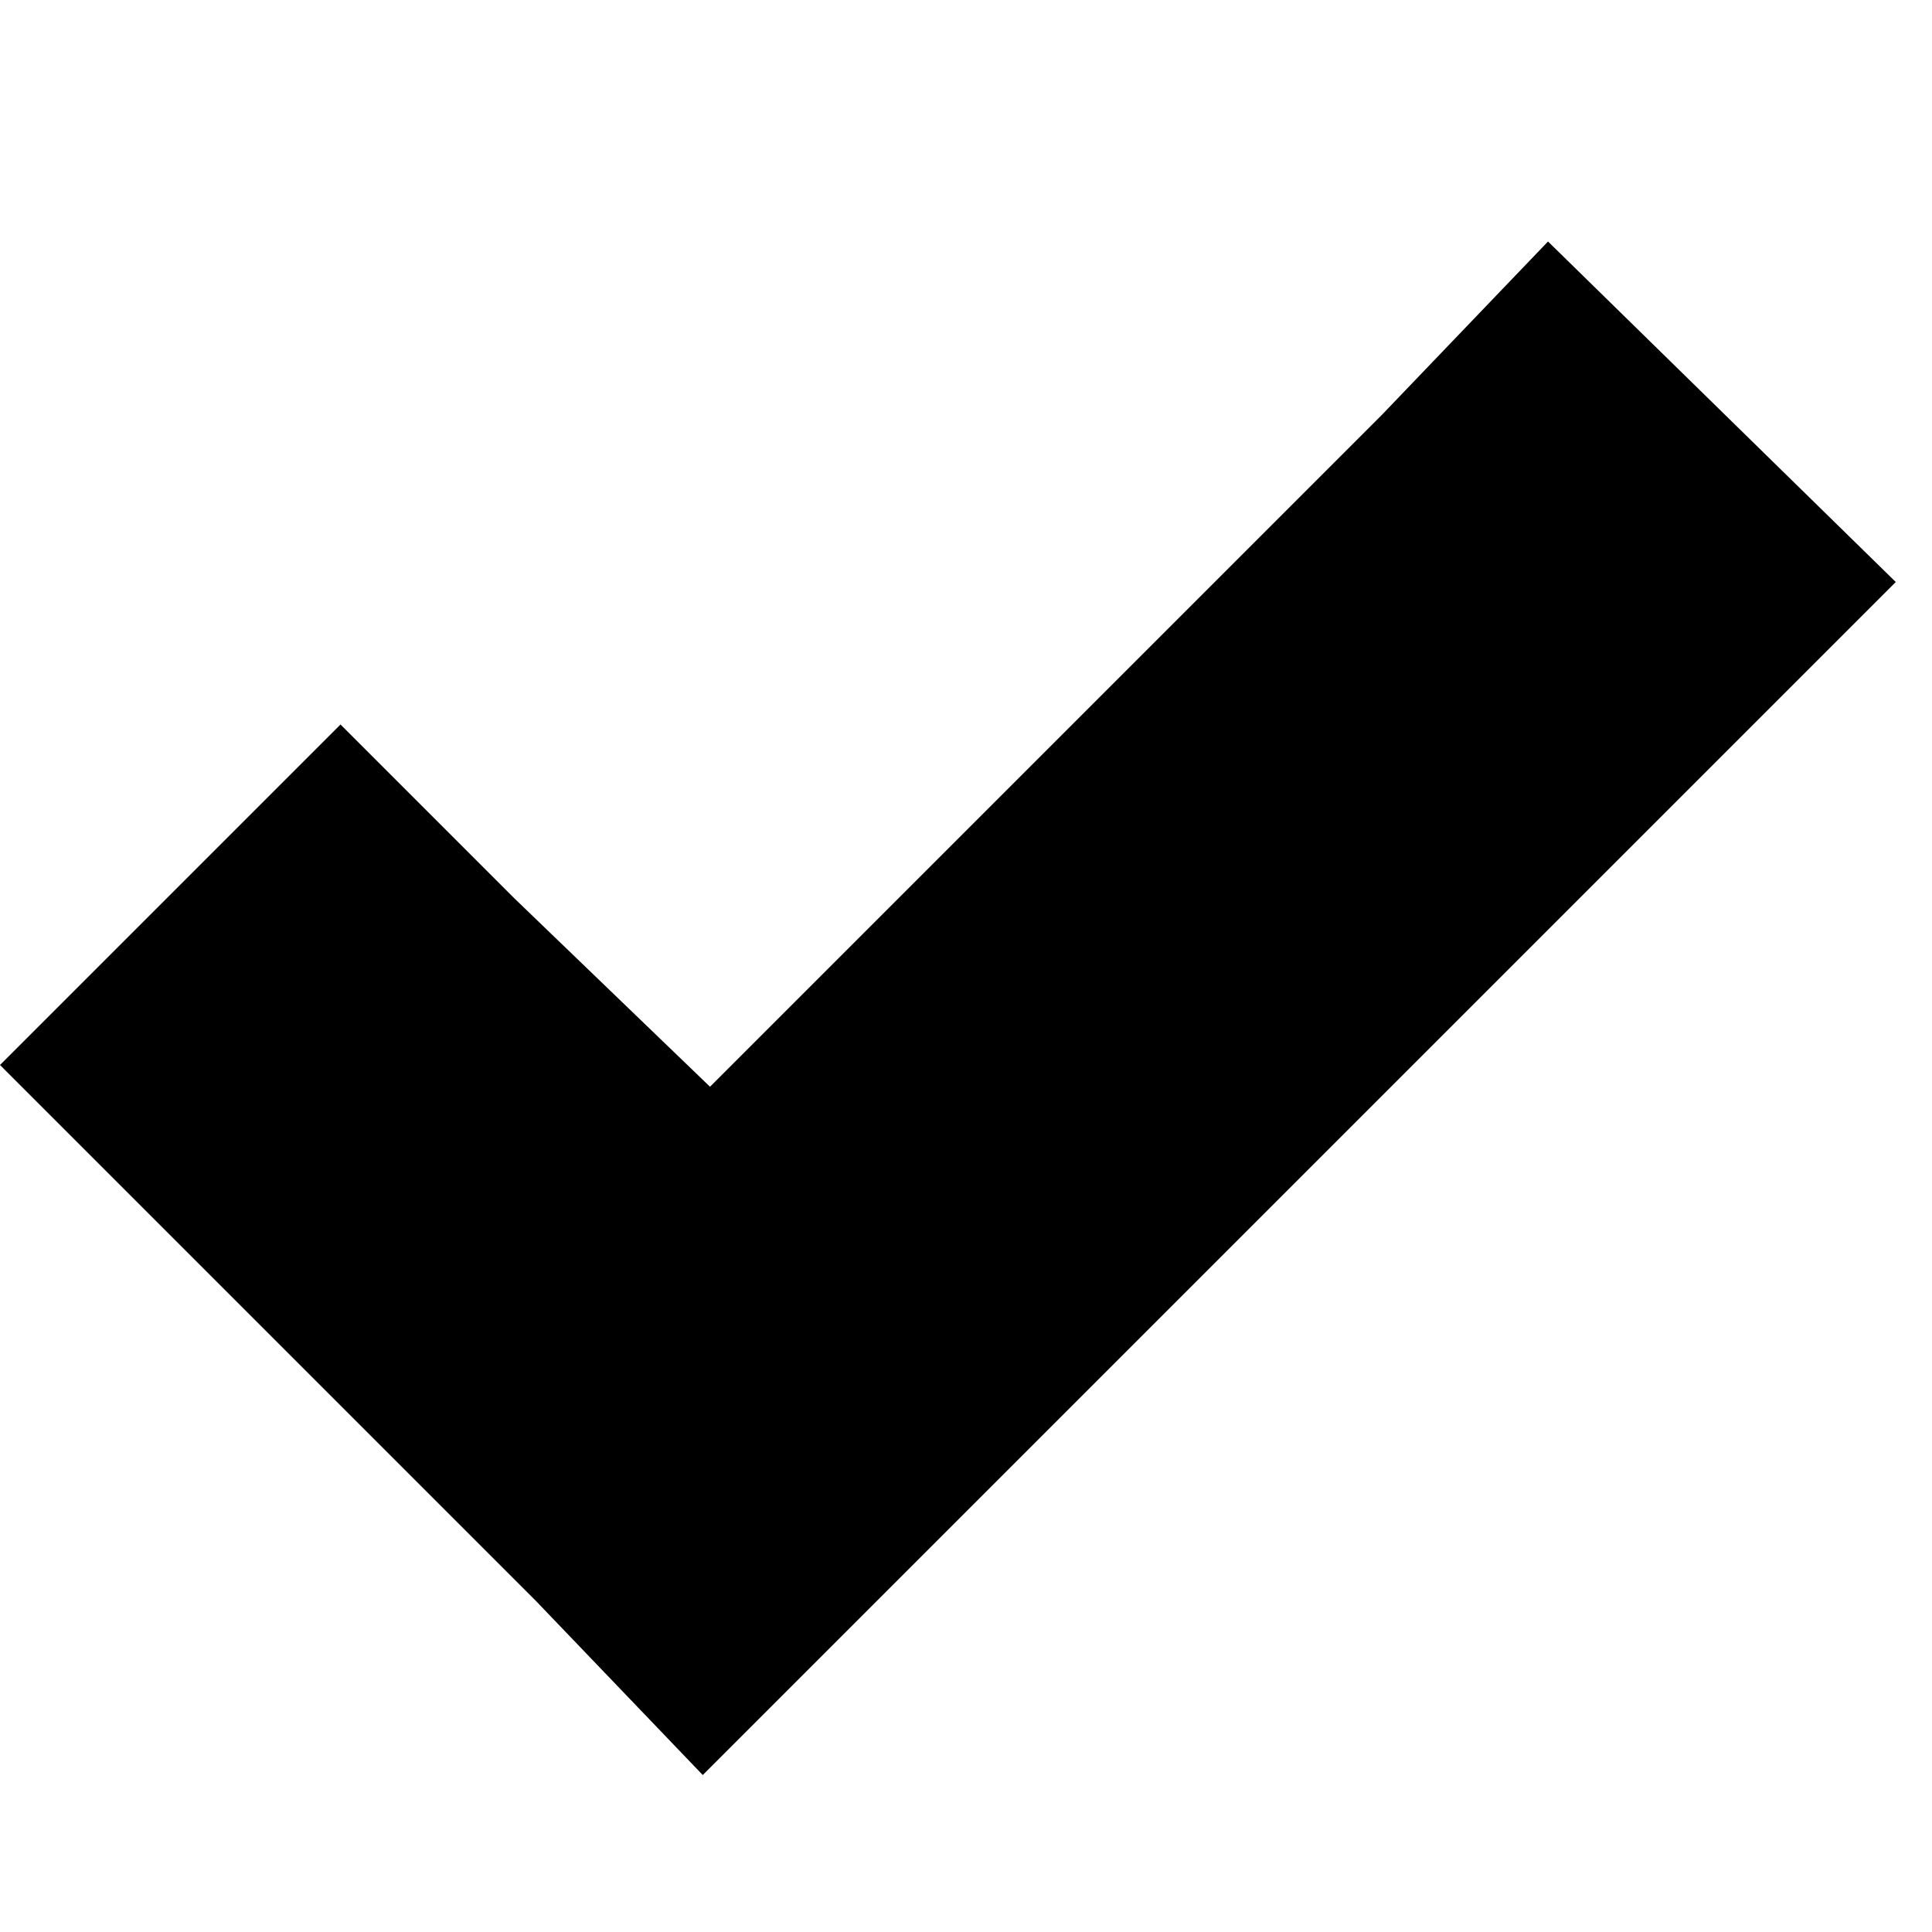
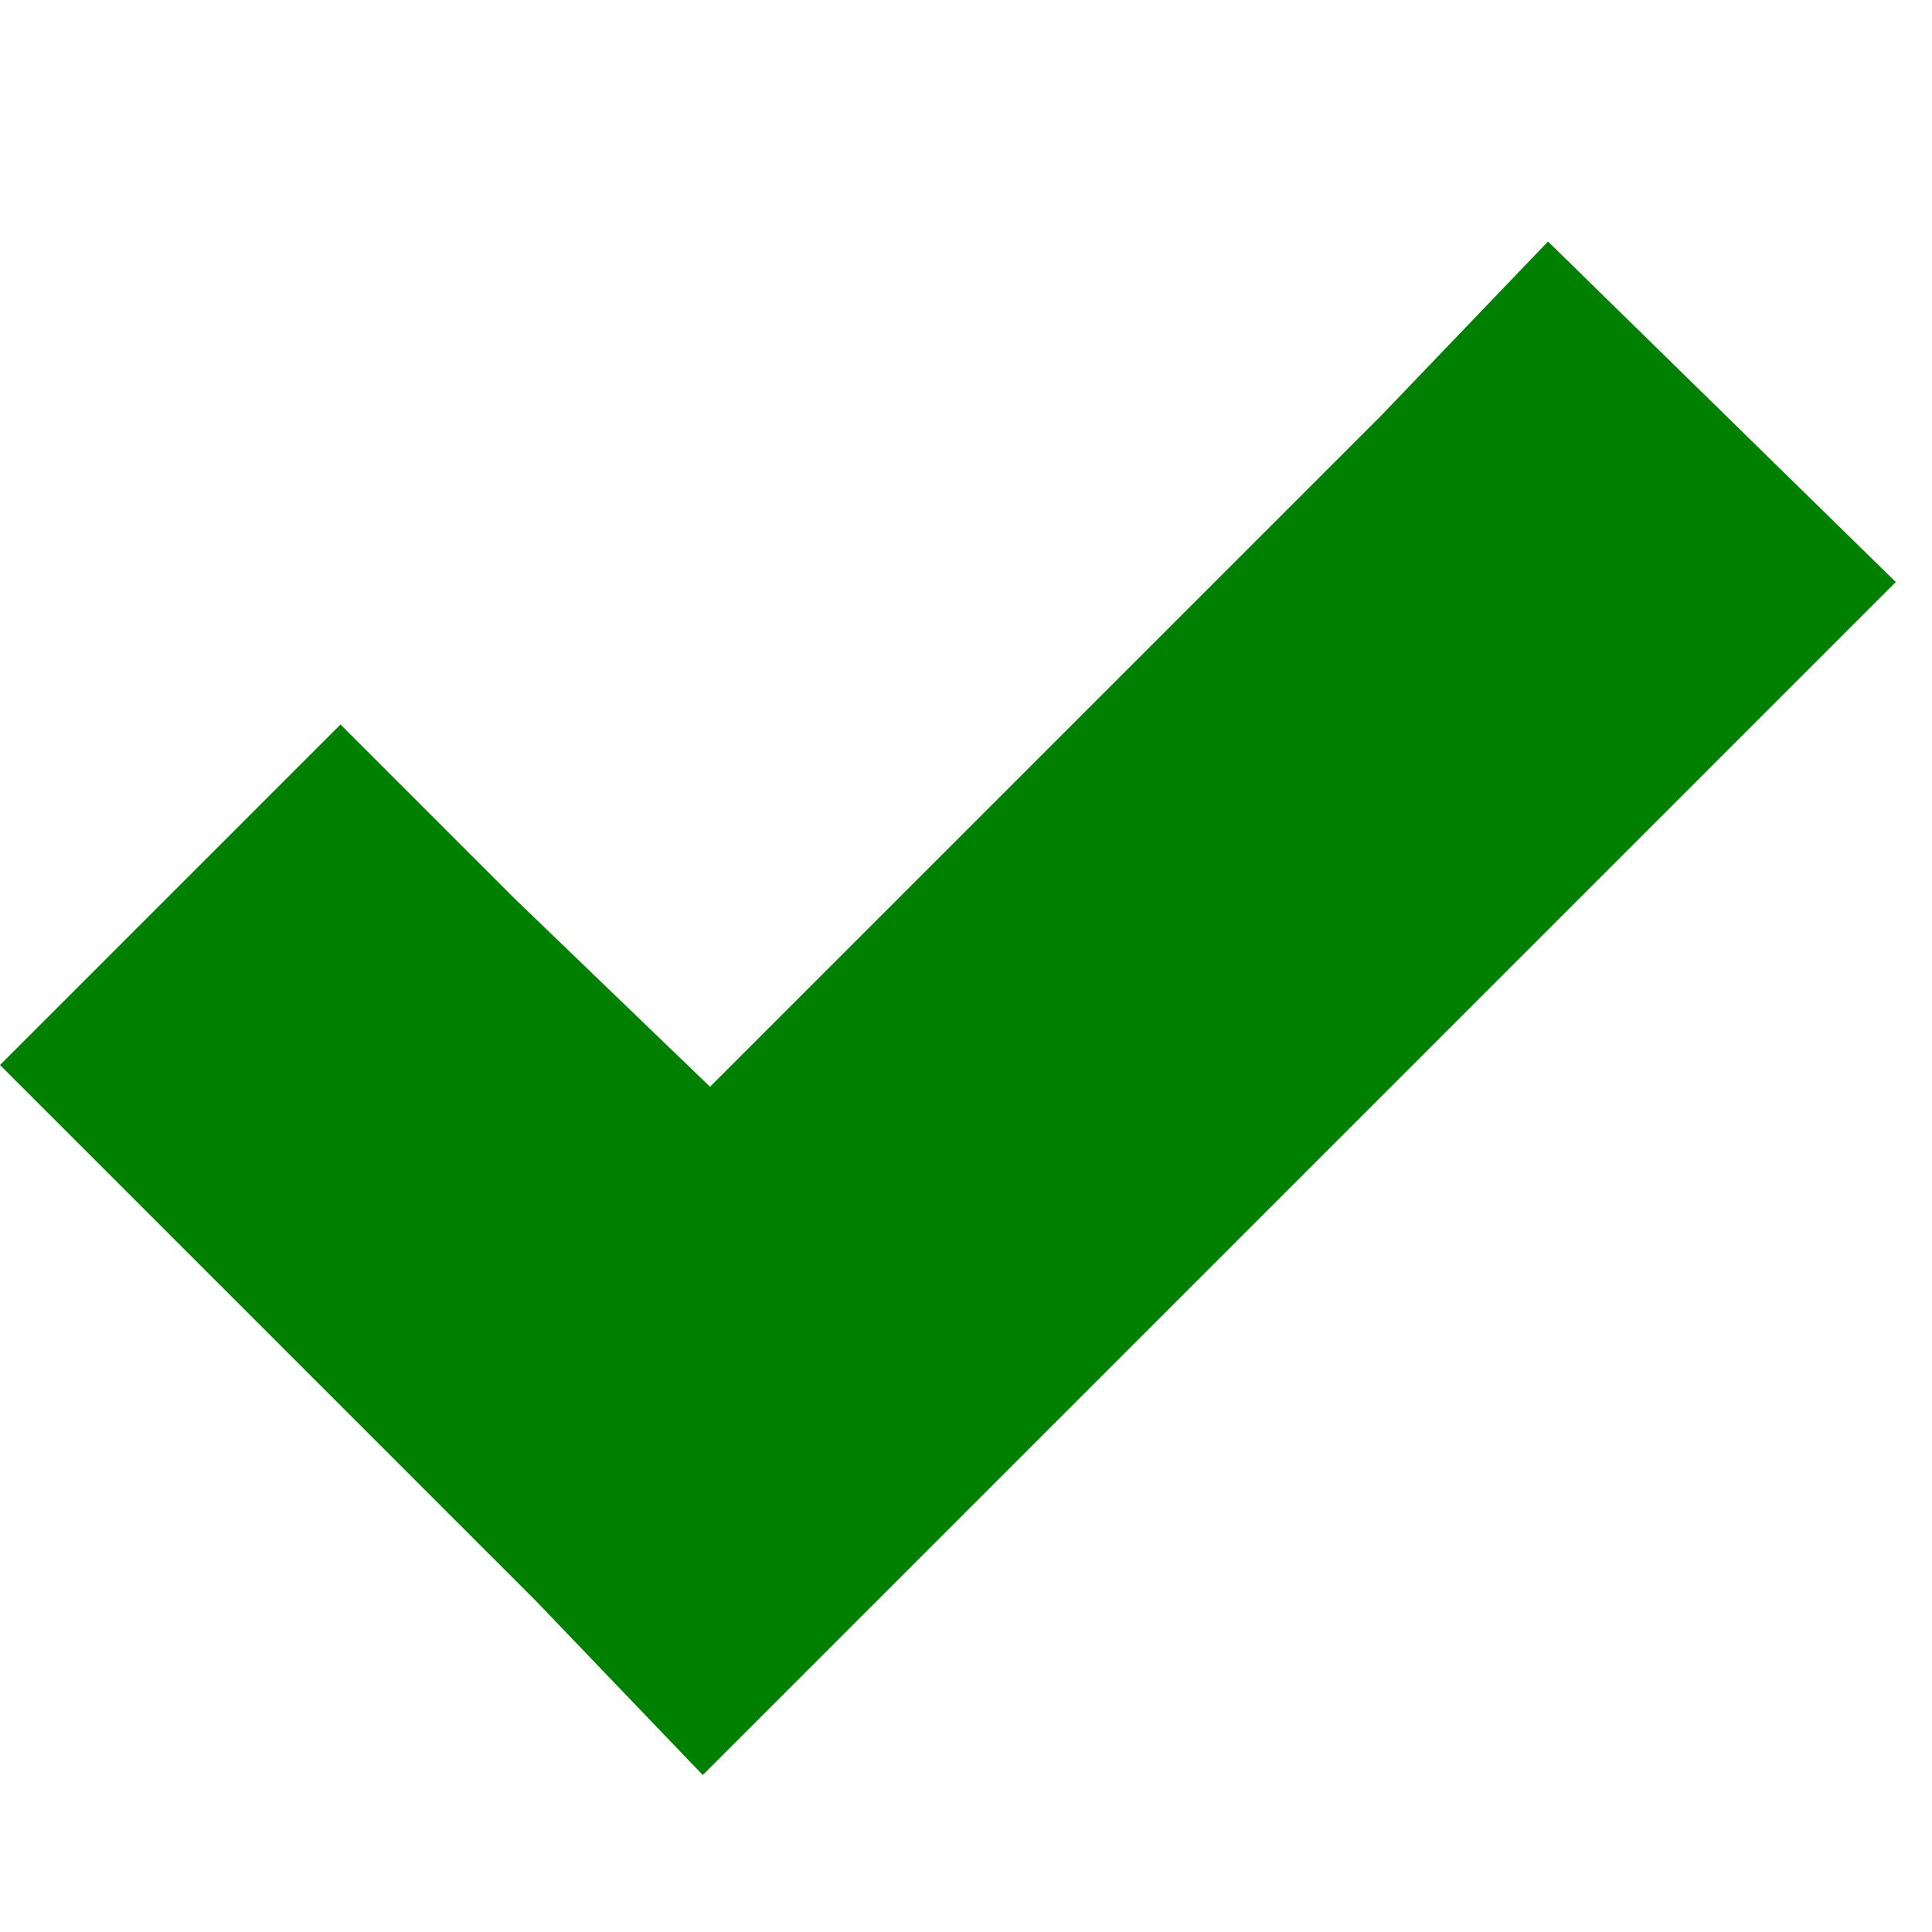
- <svg xmlns="http://www.w3.org/2000/svg" width="8" height="8" viewBox="0 0 8 8">
+ <svg xmlns="http://www.w3.org/2000/svg" width="18" height="18" fill="green" viewBox="0 0 8 8">
  <path d="M6.41 0l-.69.72-2.78 2.78-.81-.78-.72-.72-1.41 1.41.72.72 1.5 1.5.69.72.72-.72 3.5-3.5.72-.72-1.44-1.41z" transform="translate(0 1)" />
</svg>
